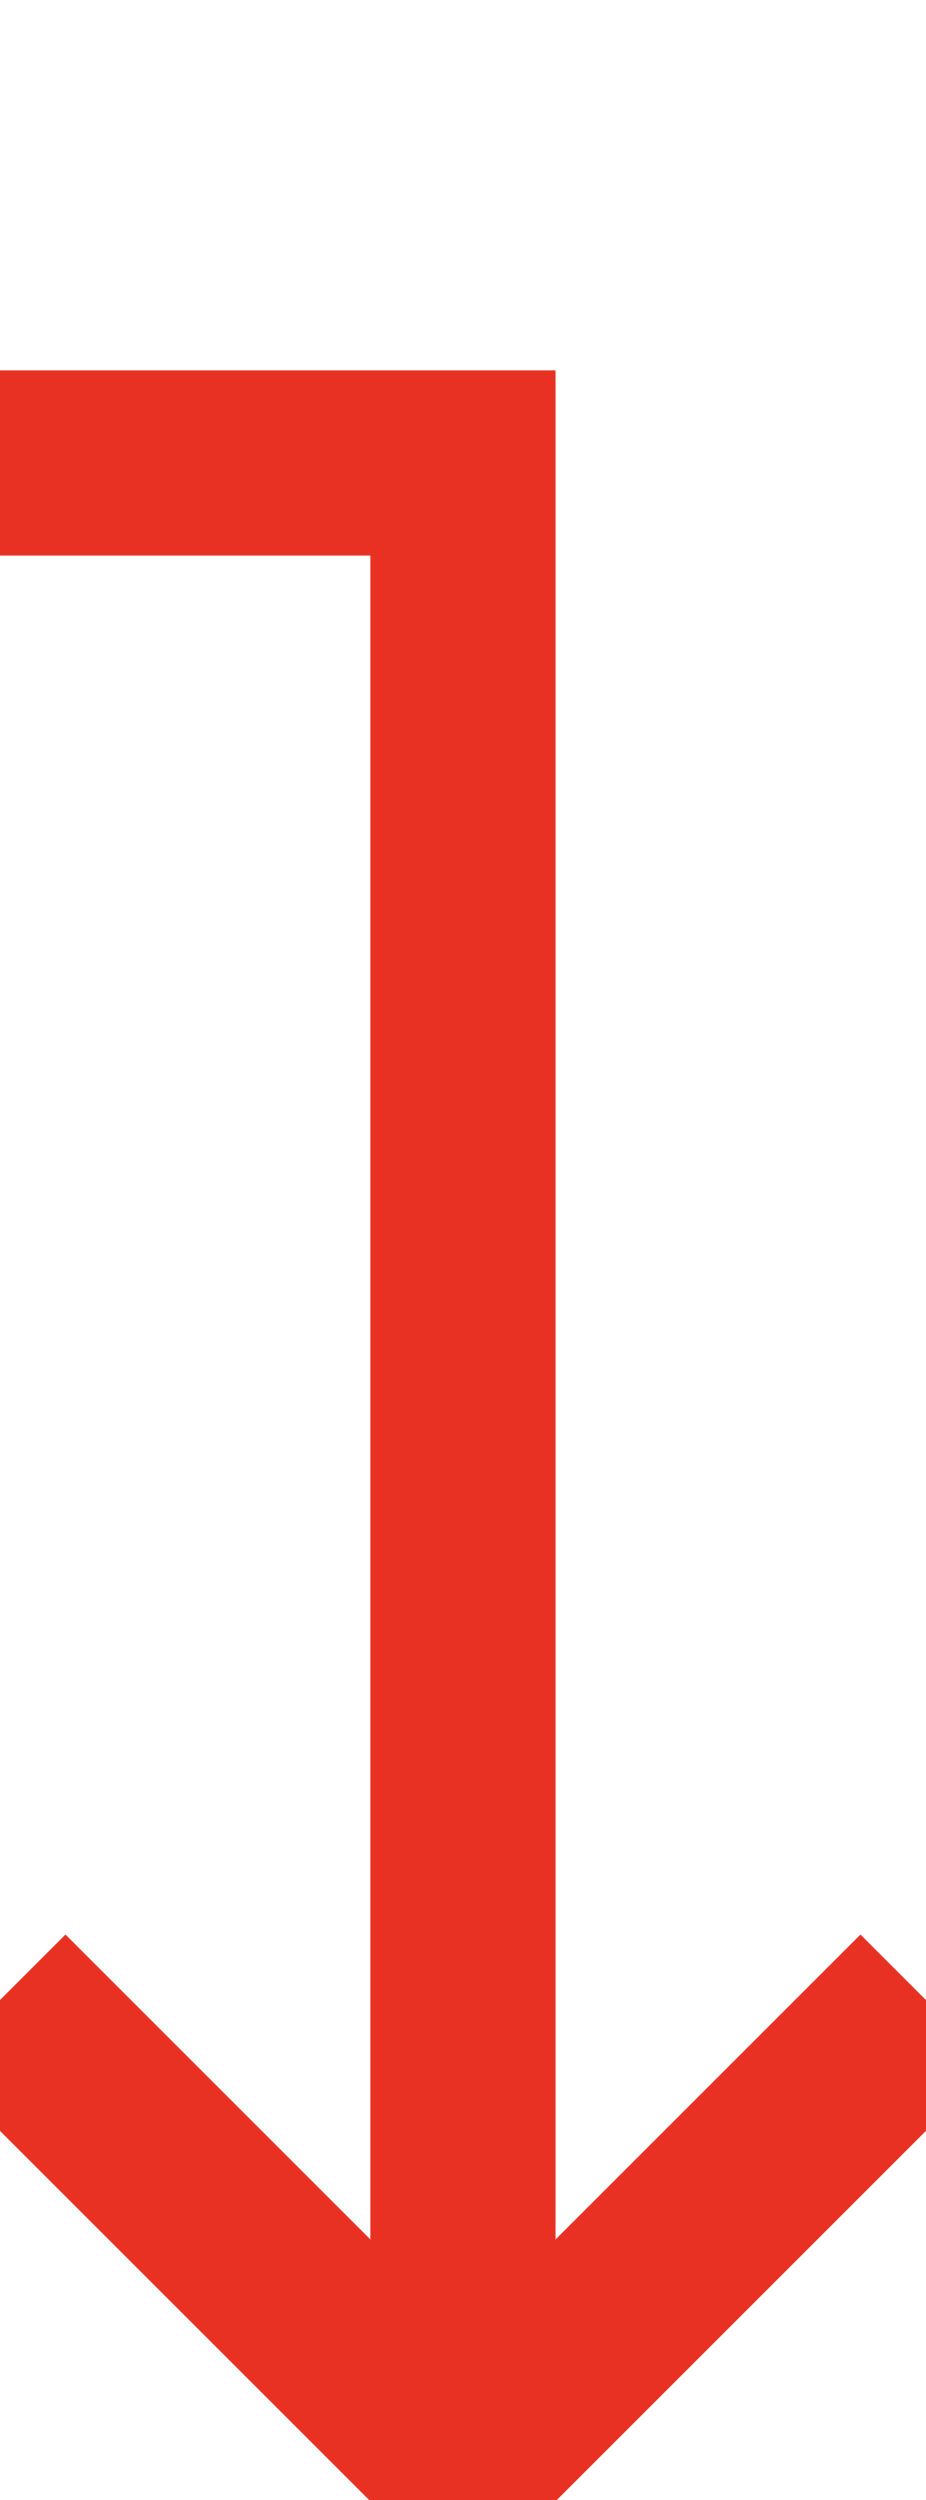
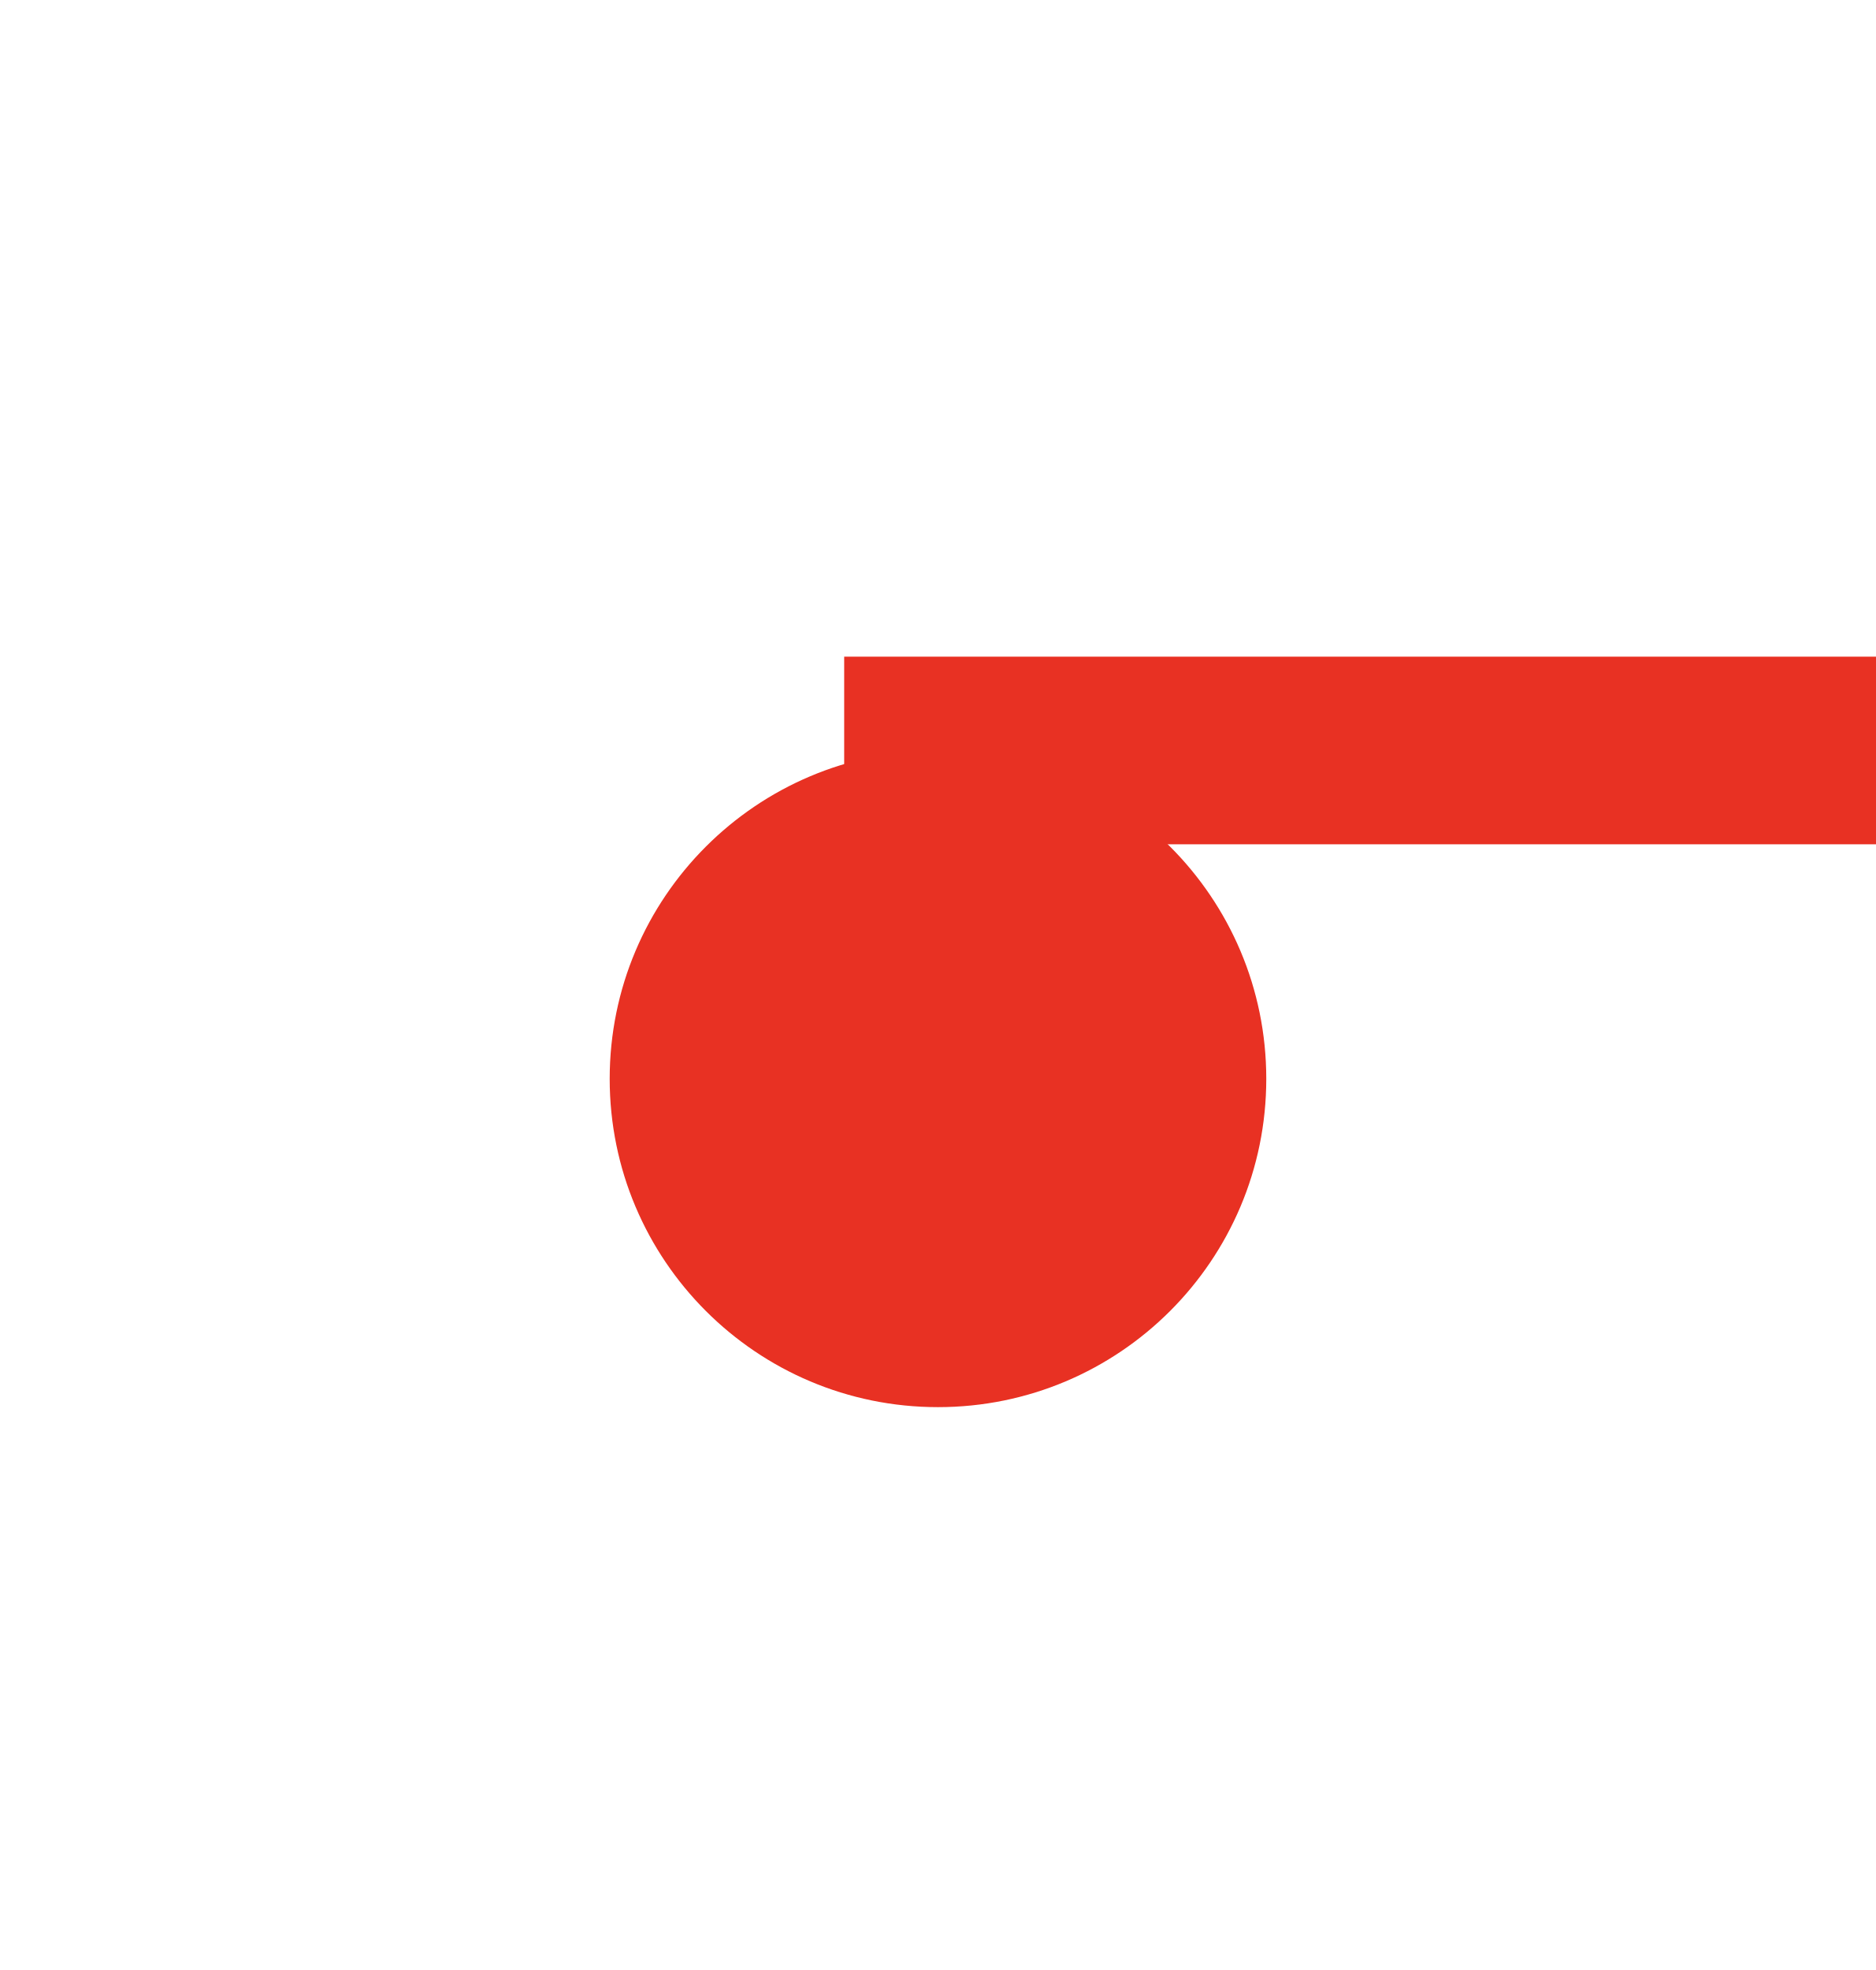
- <svg xmlns="http://www.w3.org/2000/svg" version="1.1" width="10px" height="27px" preserveAspectRatio="xMidYMin meet" viewBox="3338 1771  8 27">
-   <path d="M 2276 2238  L 2276 1776  L 3342 1776  L 3342 1797  " stroke-width="2" stroke="#e83123" fill="none" />
-   <path d="M 2276 2233  A 3.5 3.5 0 0 0 2272.5 2236.5 A 3.5 3.5 0 0 0 2276 2240 A 3.5 3.5 0 0 0 2279.5 2236.5 A 3.5 3.5 0 0 0 2276 2233 Z M 3346.293 1791.893  L 3342 1796.186  L 3337.707 1791.893  L 3336.293 1793.307  L 3341.293 1798.307  L 3342 1799.014  L 3342.707 1798.307  L 3347.707 1793.307  L 3346.293 1791.893  Z " fill-rule="nonzero" fill="#e83123" stroke="none" />
+ <svg xmlns="http://www.w3.org/2000/svg" version="1.1" width="20px" height="21px" preserveAspectRatio="xMidYMin meet" viewBox="1988 3679  18 21">
+   <path d="M 1997 3692  L 1997 3687  L 2348 3687  " stroke-width="2" stroke="#e83123" fill="none" />
+   <path d="M 1997 3687  A 3.5 3.5 0 0 0 1993.5 3690.5 A 3.5 3.5 0 0 0 1997 3694 A 3.5 3.5 0 0 0 2000.5 3690.5 A 3.5 3.5 0 0 0 1997 3687 Z M 2342.893 3682.707  L 2347.186 3687  L 2342.893 3691.293  L 2344.307 3692.707  L 2349.307 3687.707  L 2350.014 3687  L 2349.307 3686.293  L 2344.307 3681.293  L 2342.893 3682.707  Z " fill-rule="nonzero" fill="#e83123" stroke="none" />
</svg>
